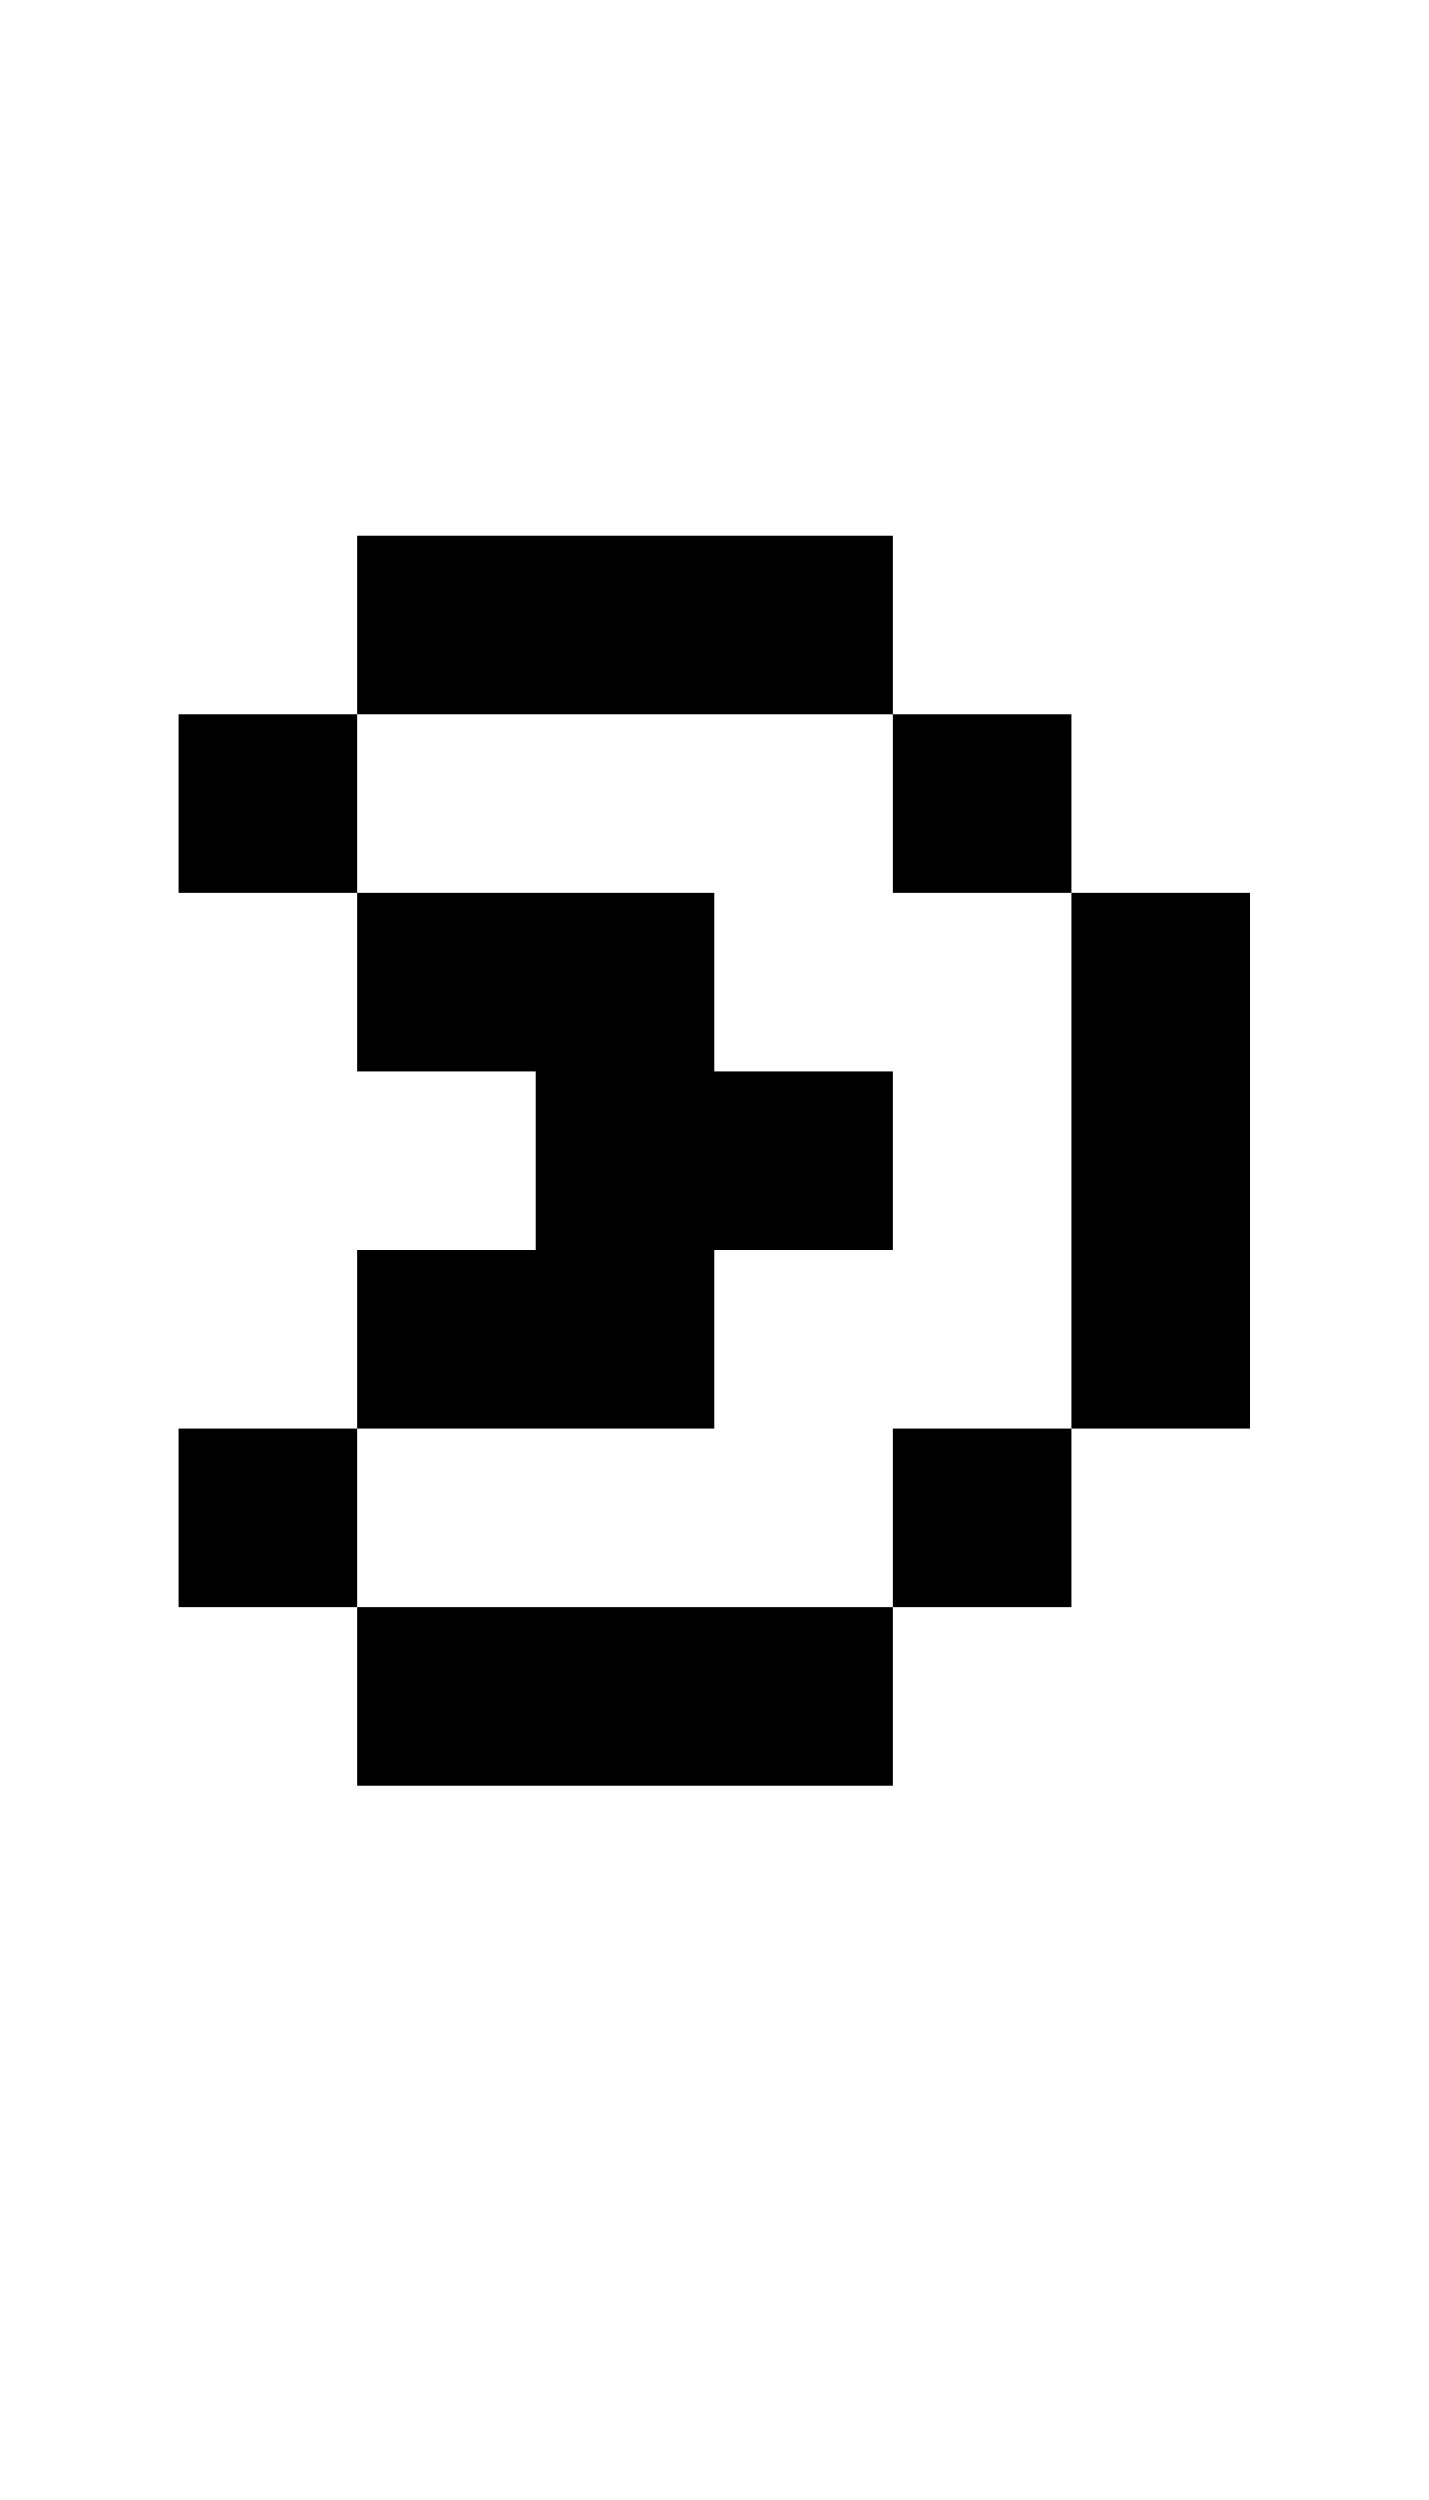
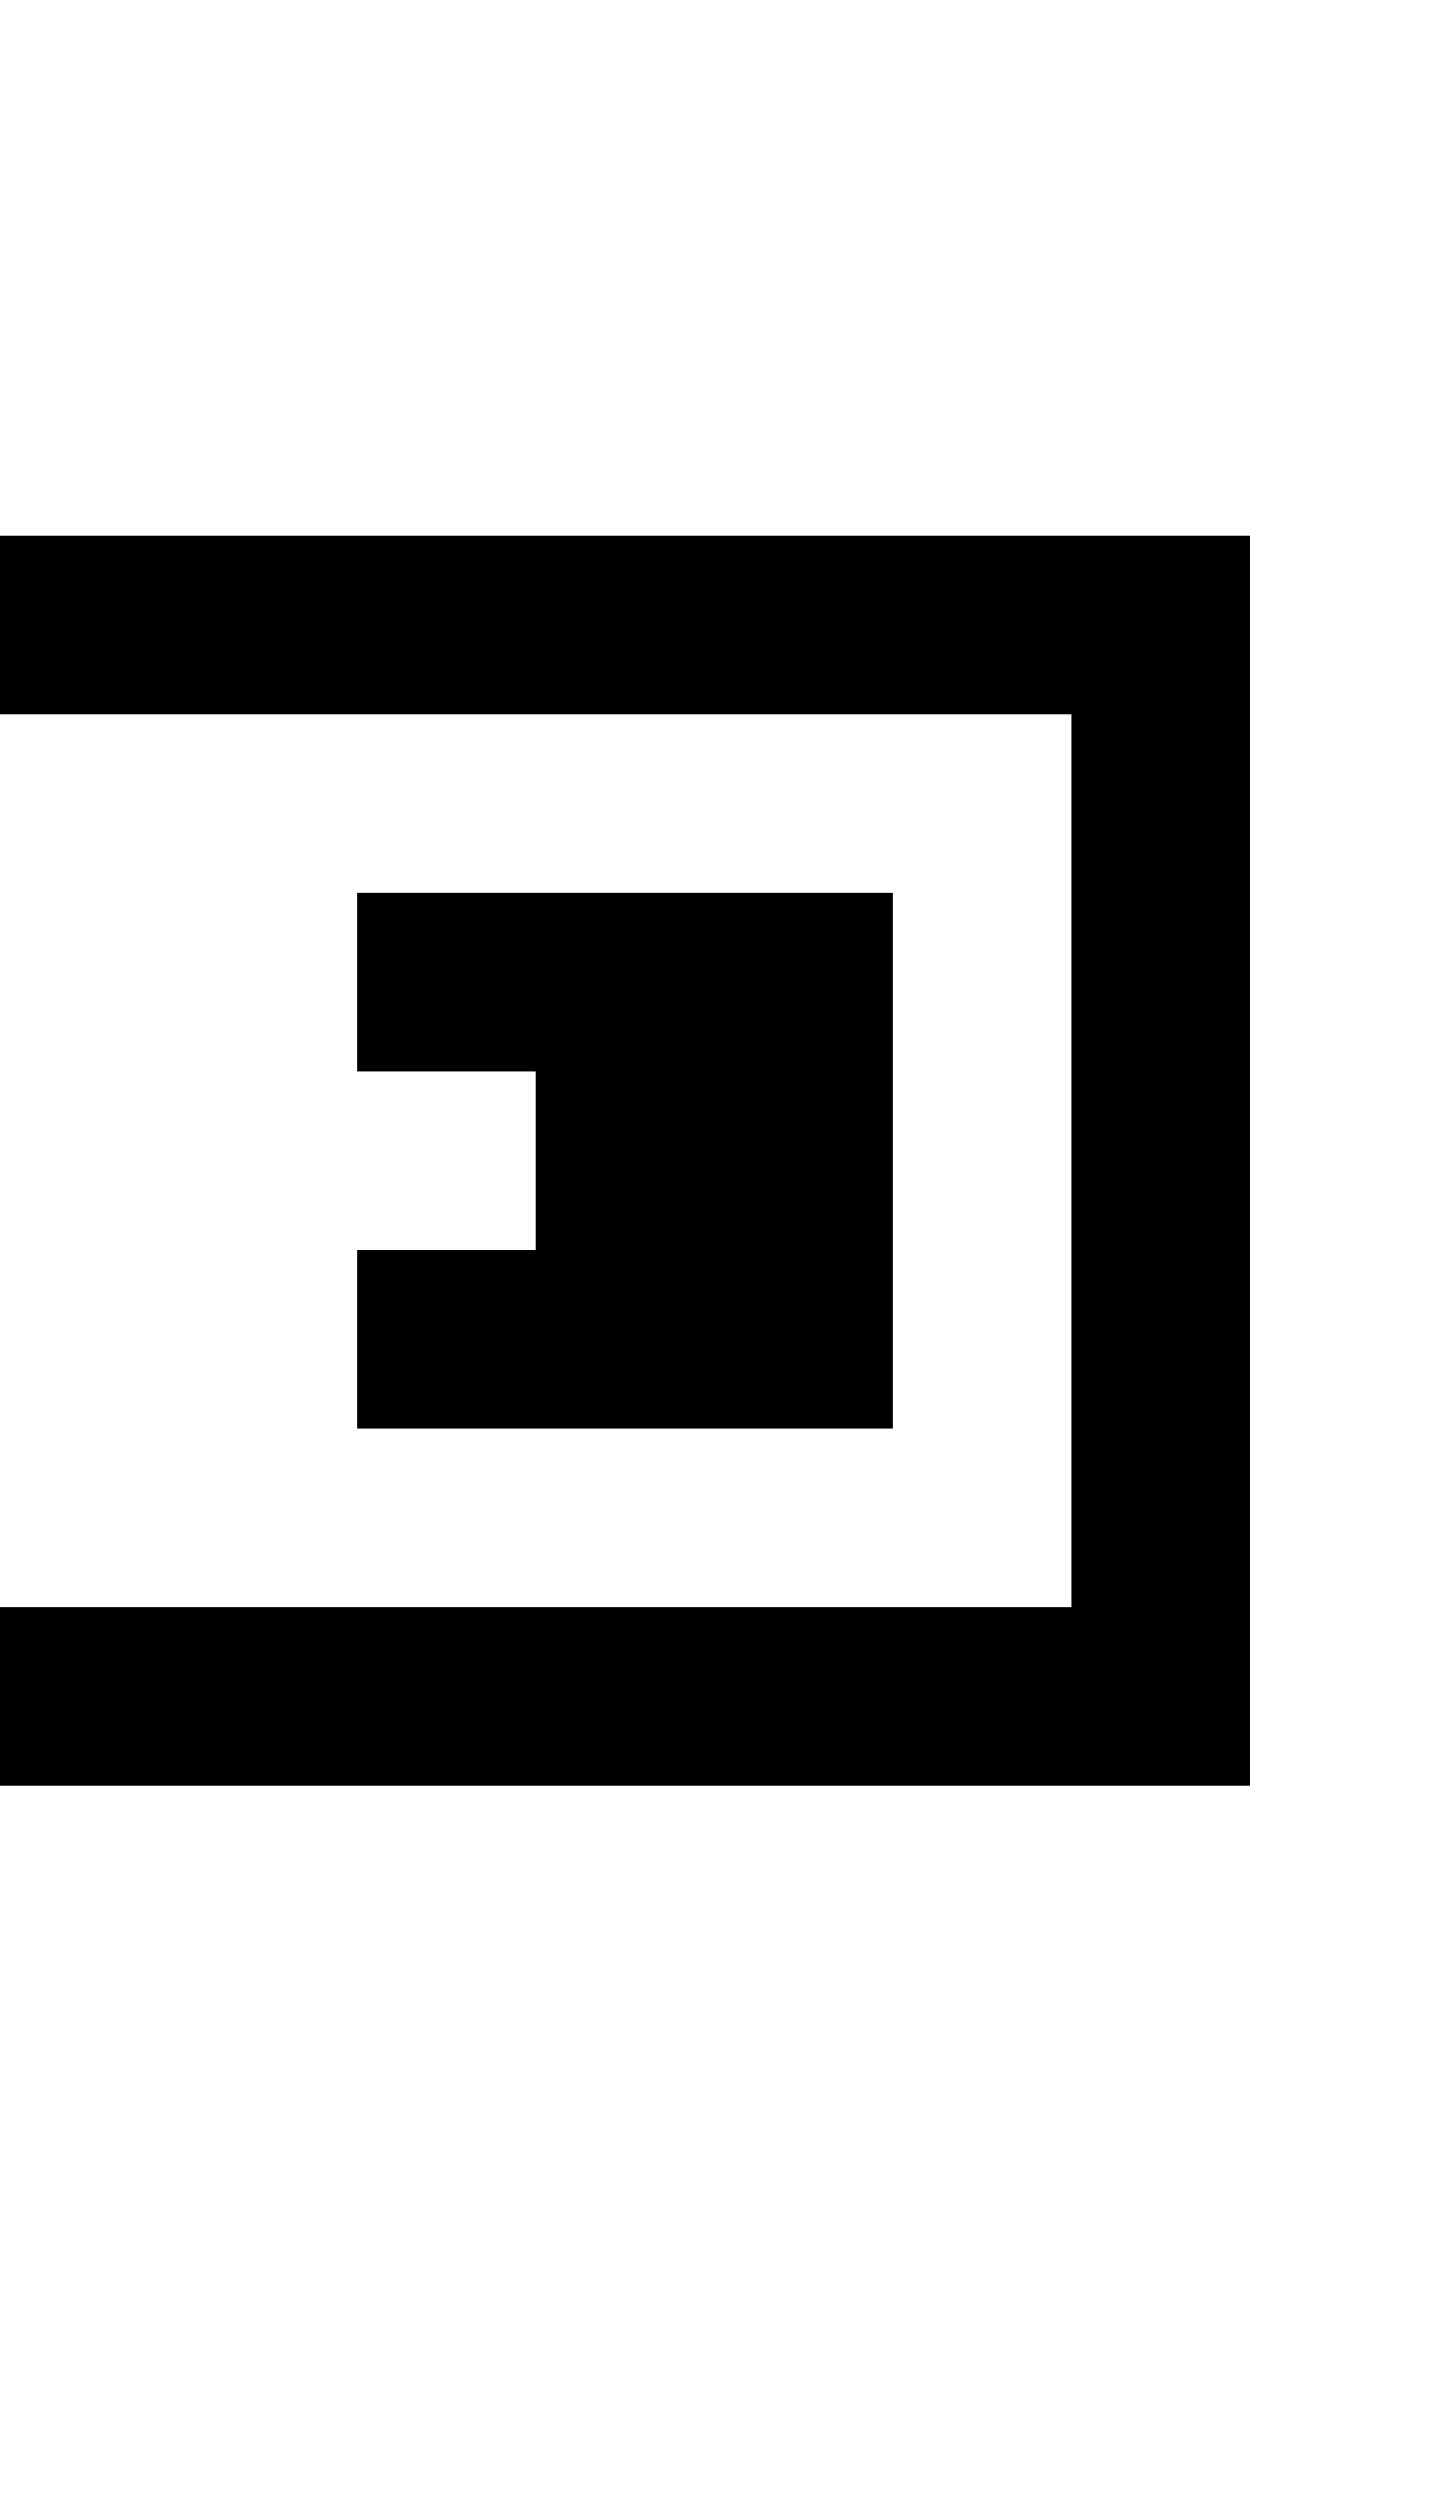
<svg xmlns="http://www.w3.org/2000/svg" width="400" height="700">
-   <path d="M 100 150 L 100 200 L 250 200 L 250 150 L 100 150 z M 250 200 L 250 250 L 300 250 L 300 200 L 250 200 z M 300 250 L 300 400 L 350 400 L 350 250 L 300 250 z M 300 400 L 250 400 L 250 450 L 300 450 L 300 400 z M 250 450 L 100 450 L 100 500 L 250 500 L 250 450 z M 100 450 L 100 400 L 50 400 L 50 450 L 100 450 z M 100 400 L 200 400 L 200 350 L 250 350 L 250 300 L 200 300 L 200 250 L 100 250 L 100 300 L 150 300 L 150 350 L 100 350 L 100 400 z M 100 250 L 100 200 L 50 200 L 50 250 L 100 250 z " />
+   <path d="M 0 150 L 0 200 L 300 200 L 300 450 L 0 450 L 0 500 L 350 500 L 350 150 L 0 150 z M 100 250 L 100 300 L 150 300 L 150 350 L 100 350 L 100 400 L 250 400 L 250 250 L 100 250 z " />
</svg>
